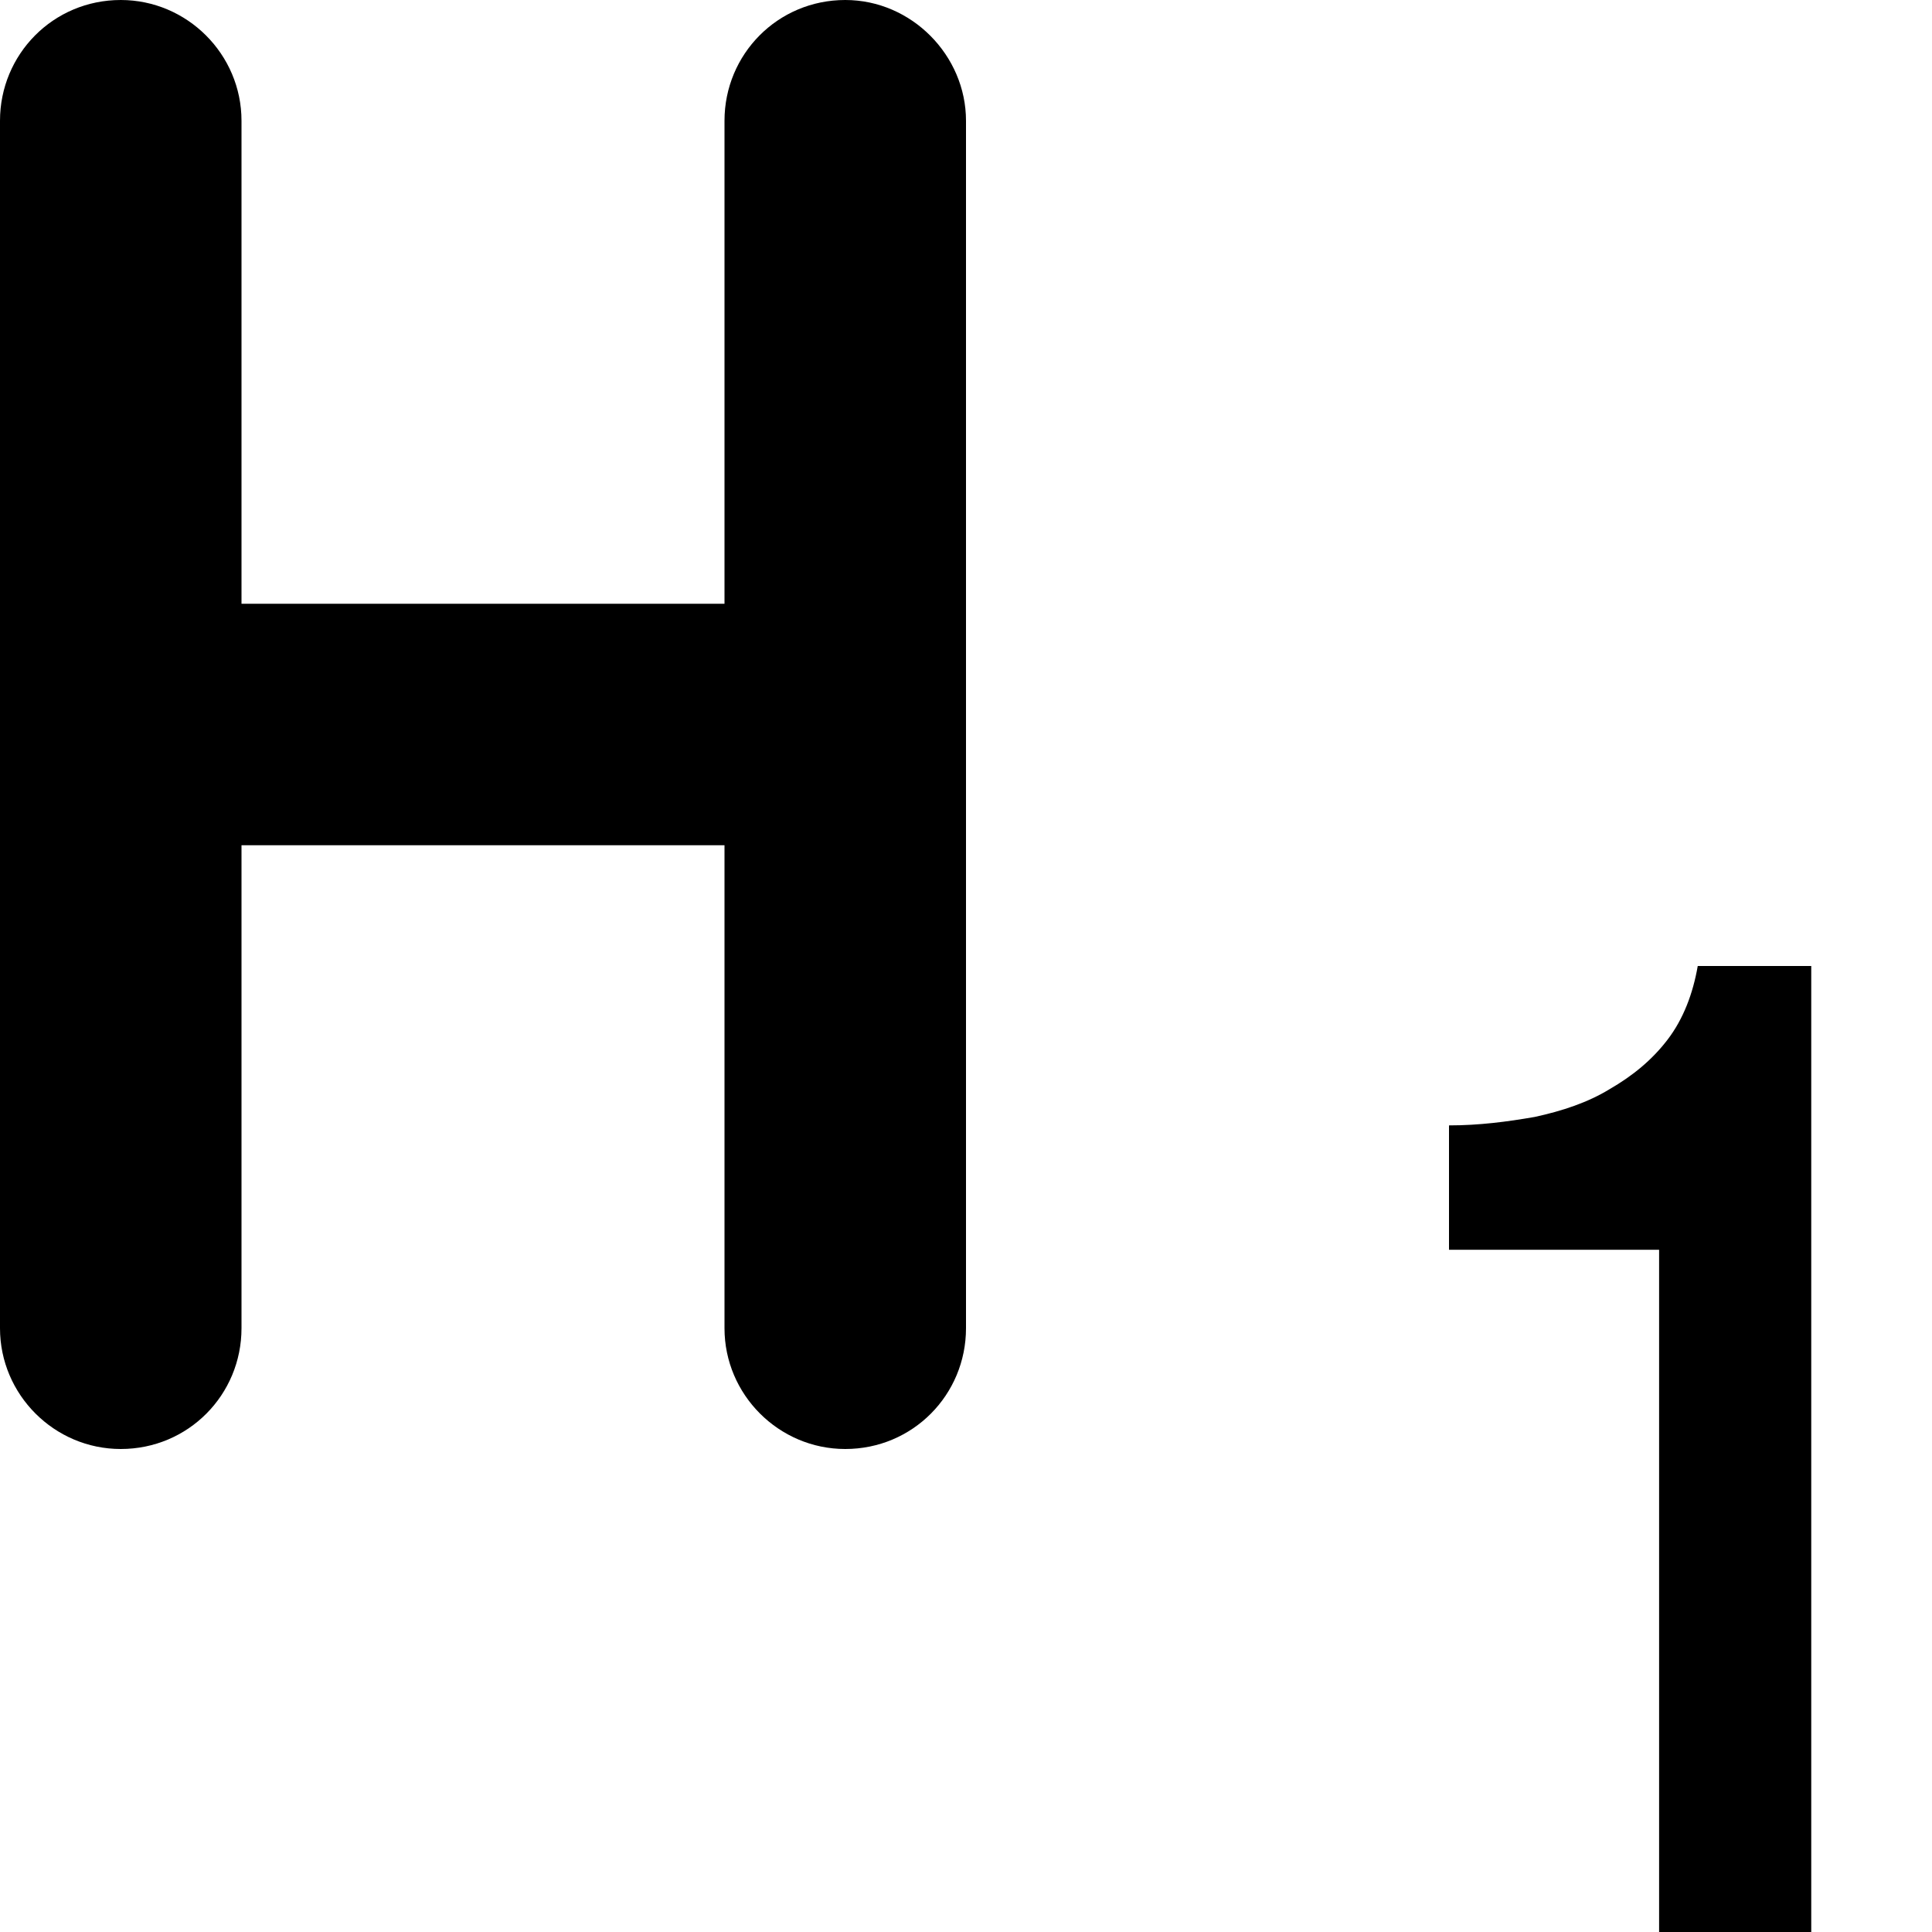
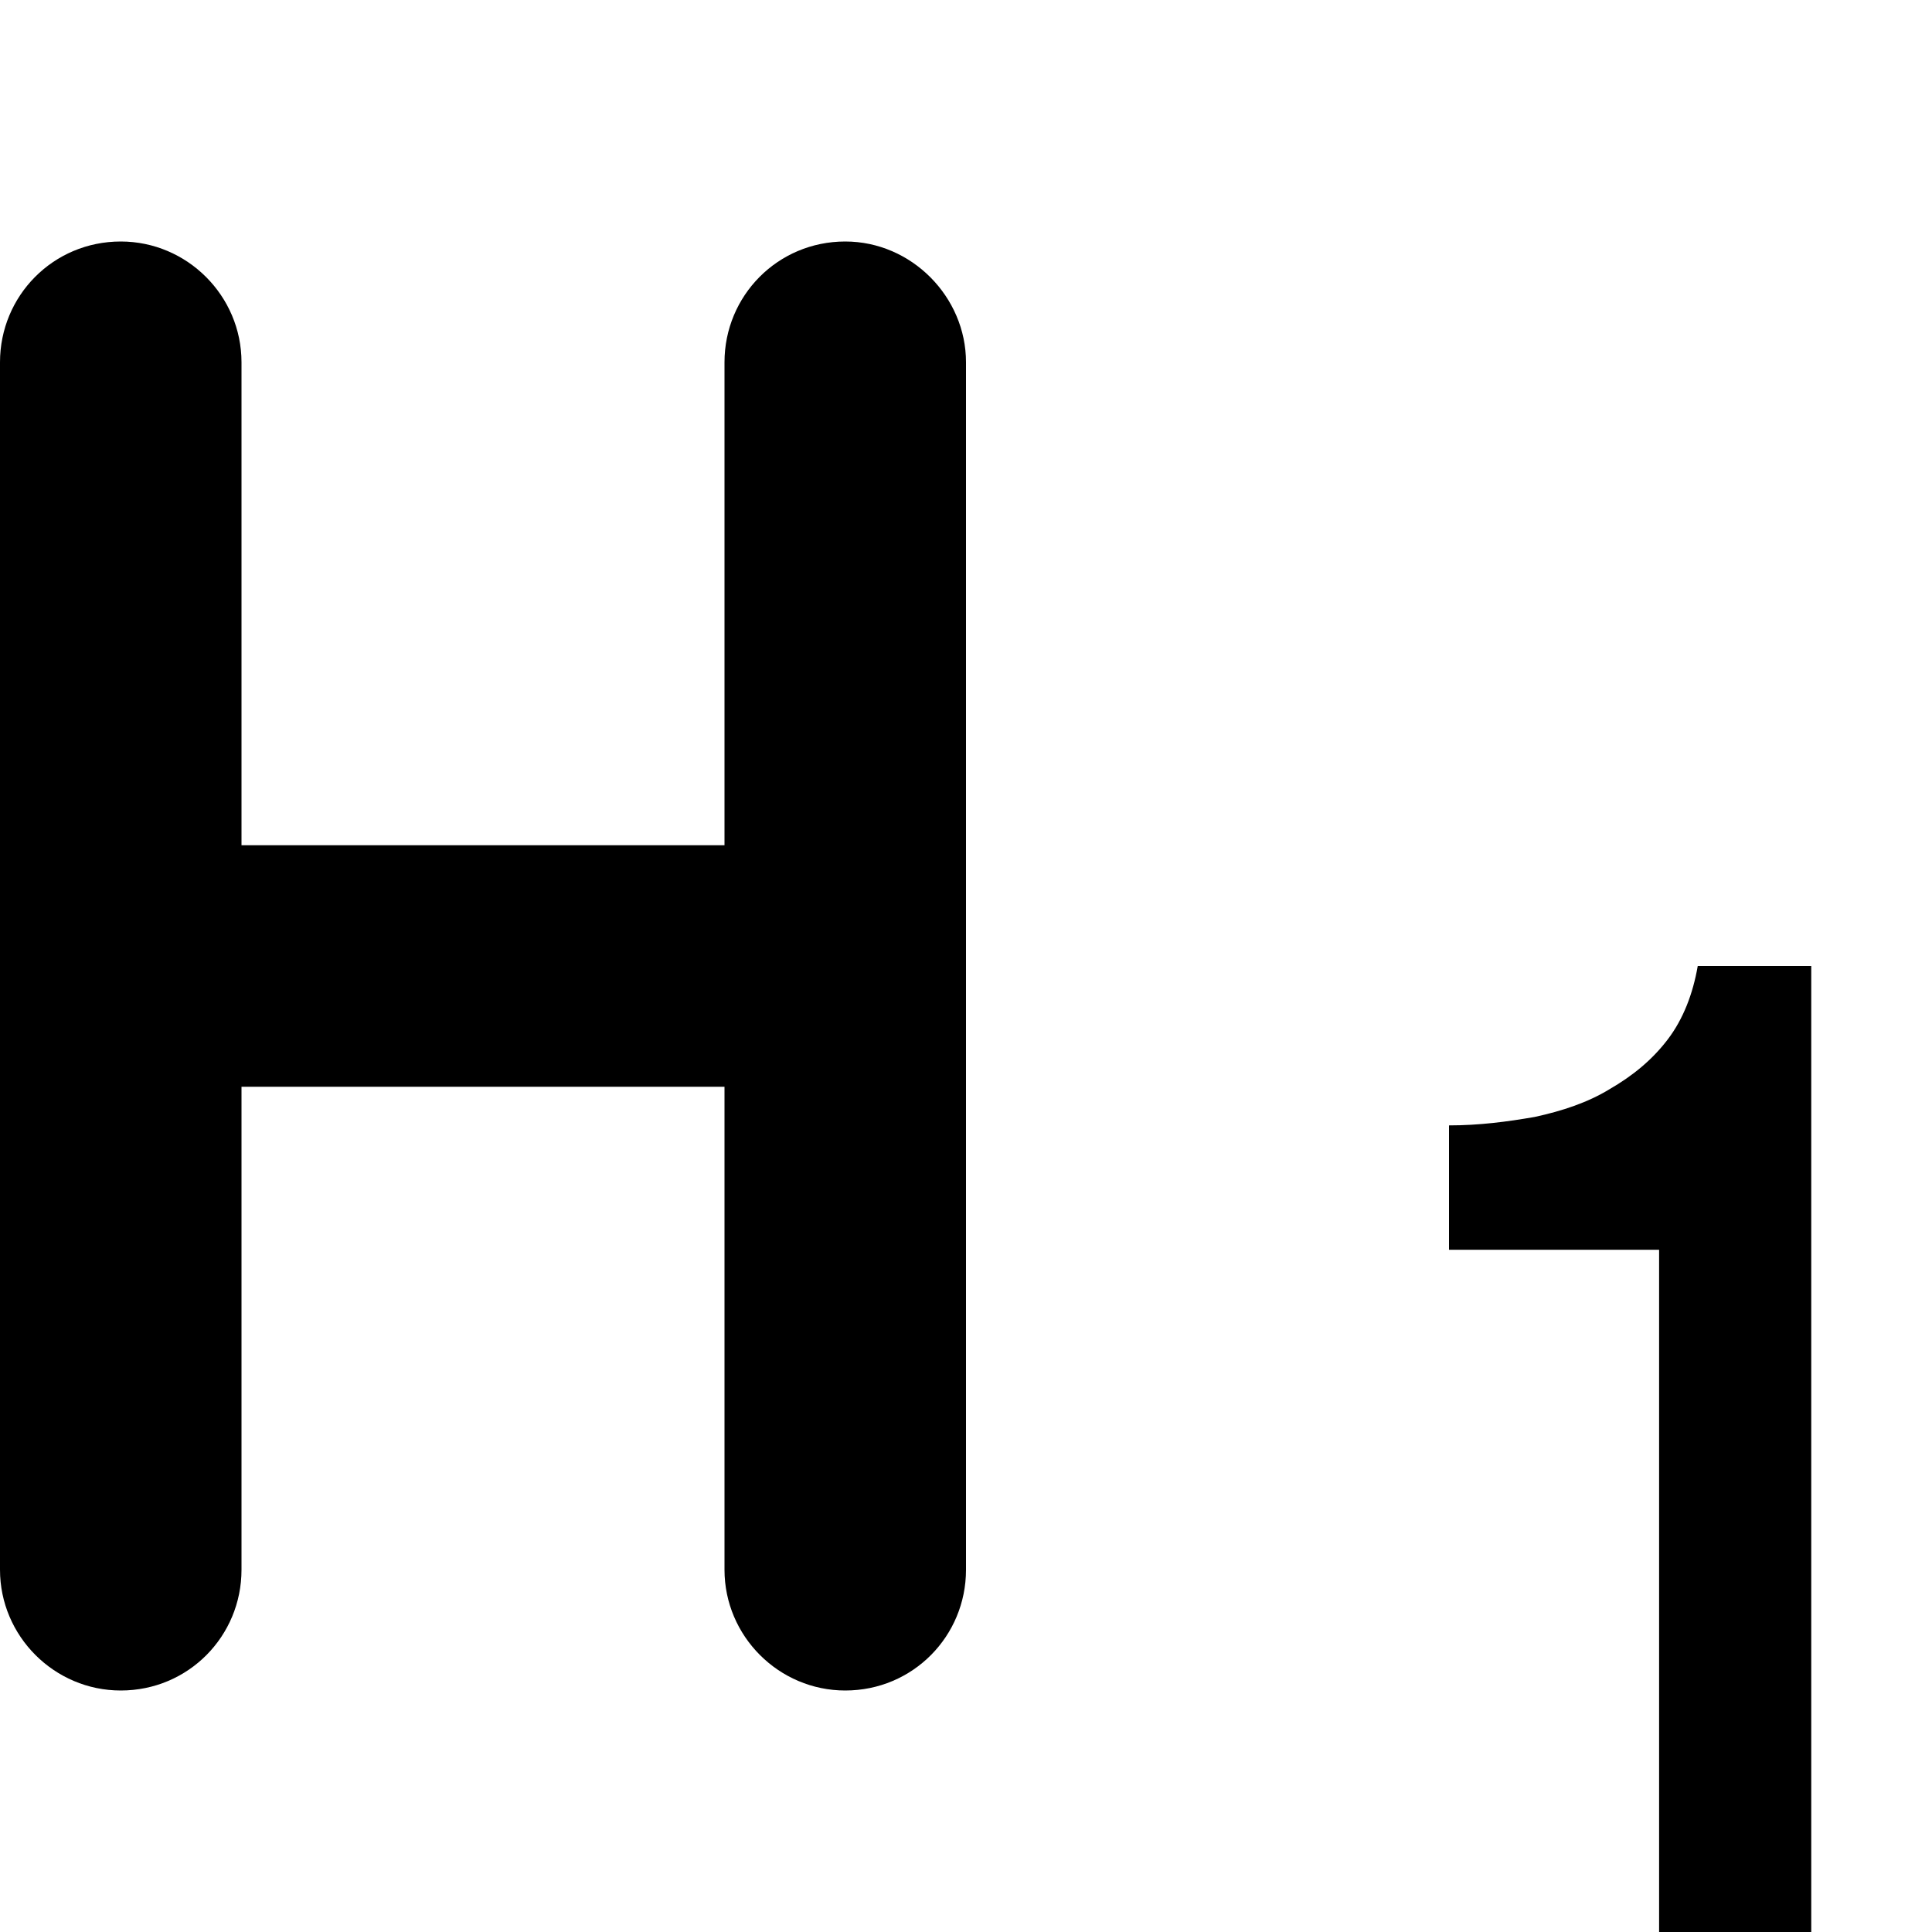
- <svg xmlns="http://www.w3.org/2000/svg" version="1.1" id="Layer_1" x="0px" y="0px" viewBox="0 0 16 16" enable-background="new 0 0 16 16" xml:space="preserve">
-   <g id="heading_one_2_">
-     <path d="M14.06,8c-0.04,0.23-0.12,0.44-0.25,0.61c-0.13,0.17-0.29,0.3-0.48,0.41c-0.18,0.11-0.39,0.18-0.62,0.23   C12.48,9.29,12.25,9.32,12,9.32v1.03h1.74V16H15V8H14.06z" />
-     <path d="M7,0C6.44,0,6,0.45,6,1v4H2V1c0-0.55-0.45-1-1-1C0.44,0,0,0.45,0,1V11c0,0.55,0.45,1,1,1c0.56,0,1-0.45,1-1V7h4v4   c0,0.55,0.45,1,1,1c0.56,0,1-0.45,1-1V1C8,0.46,7.55,0,7,0z" />
-   </g>
+ <svg xmlns="http://www.w3.org/2000/svg" width="16" height="16" viewBox="0 0 16 16" fill="none">
+   <path fill-rule="evenodd" clip-rule="evenodd" d="M14.06 8C14.02 8.23 13.94 8.44 13.81 8.61C13.68 8.78 13.52 8.91 13.33 9.02C13.15 9.13 12.94 9.2 12.71 9.25C12.48 9.29 12.25 9.32 12 9.32V10.35H13.74V16H15V8H14.06ZM7 2C6.44 2 6 2.45 6 3V7H2V3C2 2.45 1.55 2 1 2C0.44 2 0 2.45 0 3V13C0 13.55 0.45 14 1 14C1.56 14 2 13.55 2 13V9H6V13C6 13.55 6.45 14 7 14C7.56 14 8 13.55 8 13V3C8 2.46 7.55 2 7 2Z" fill="black" />
</svg>
